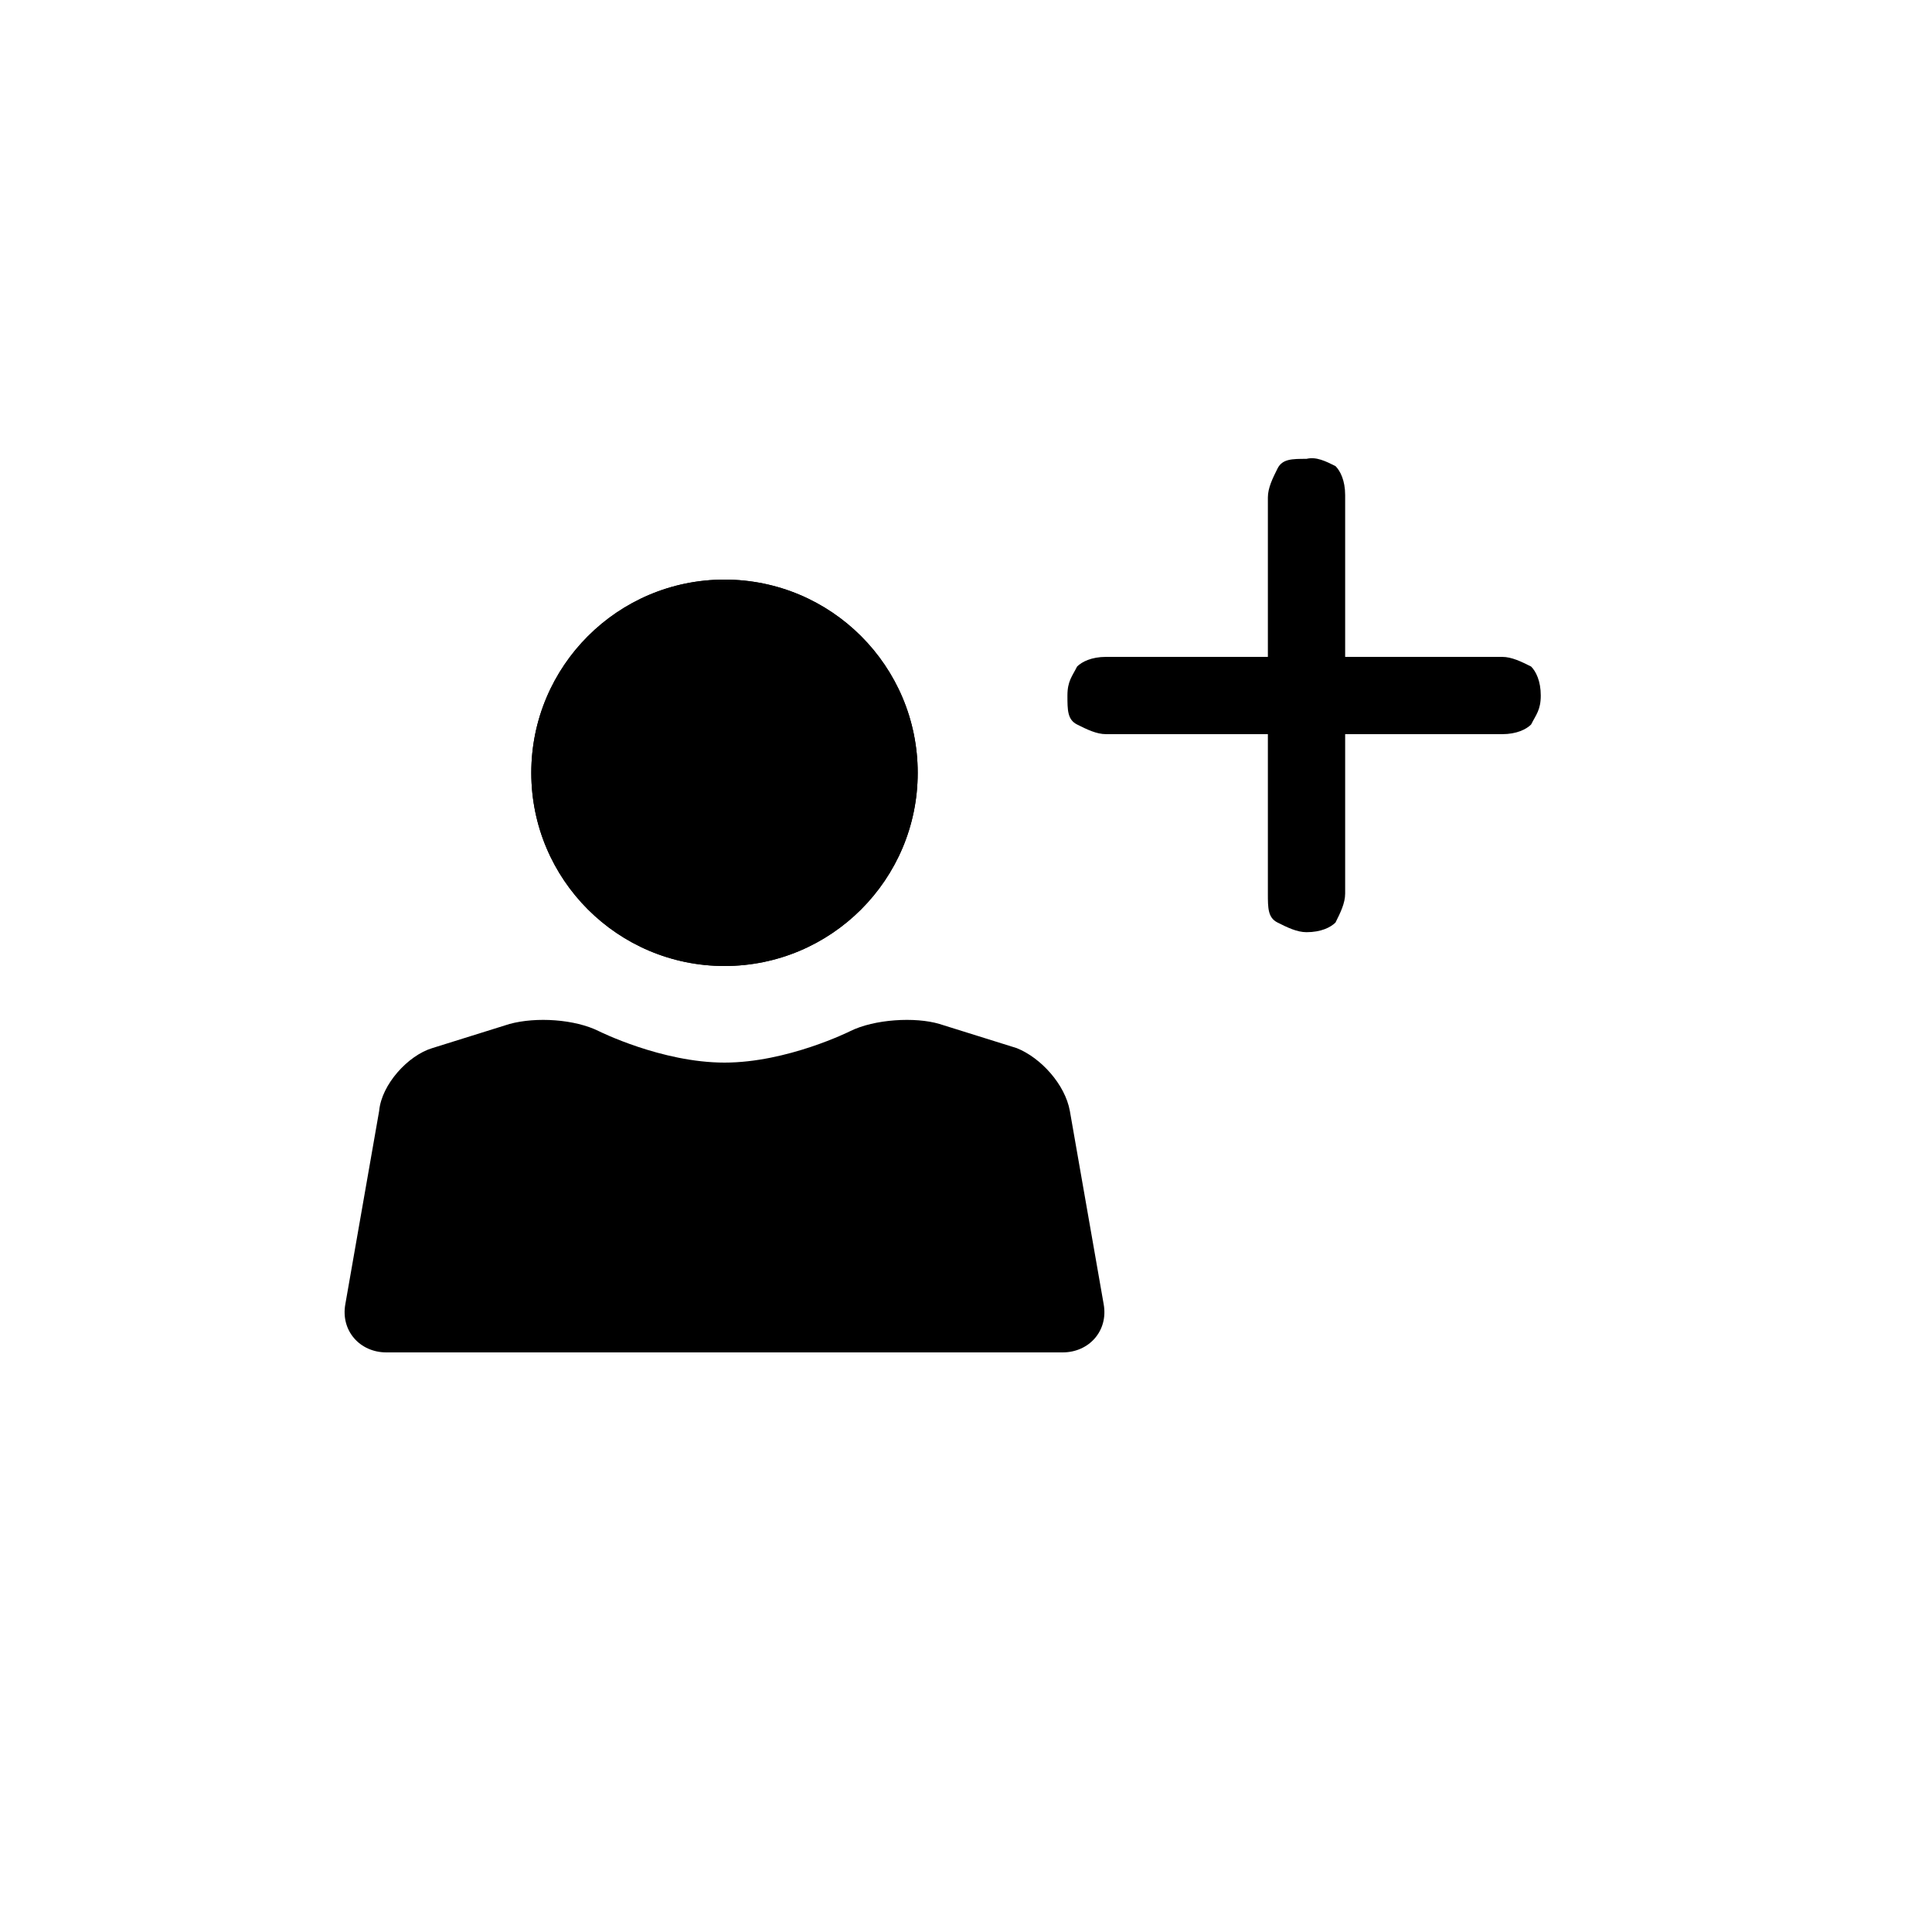
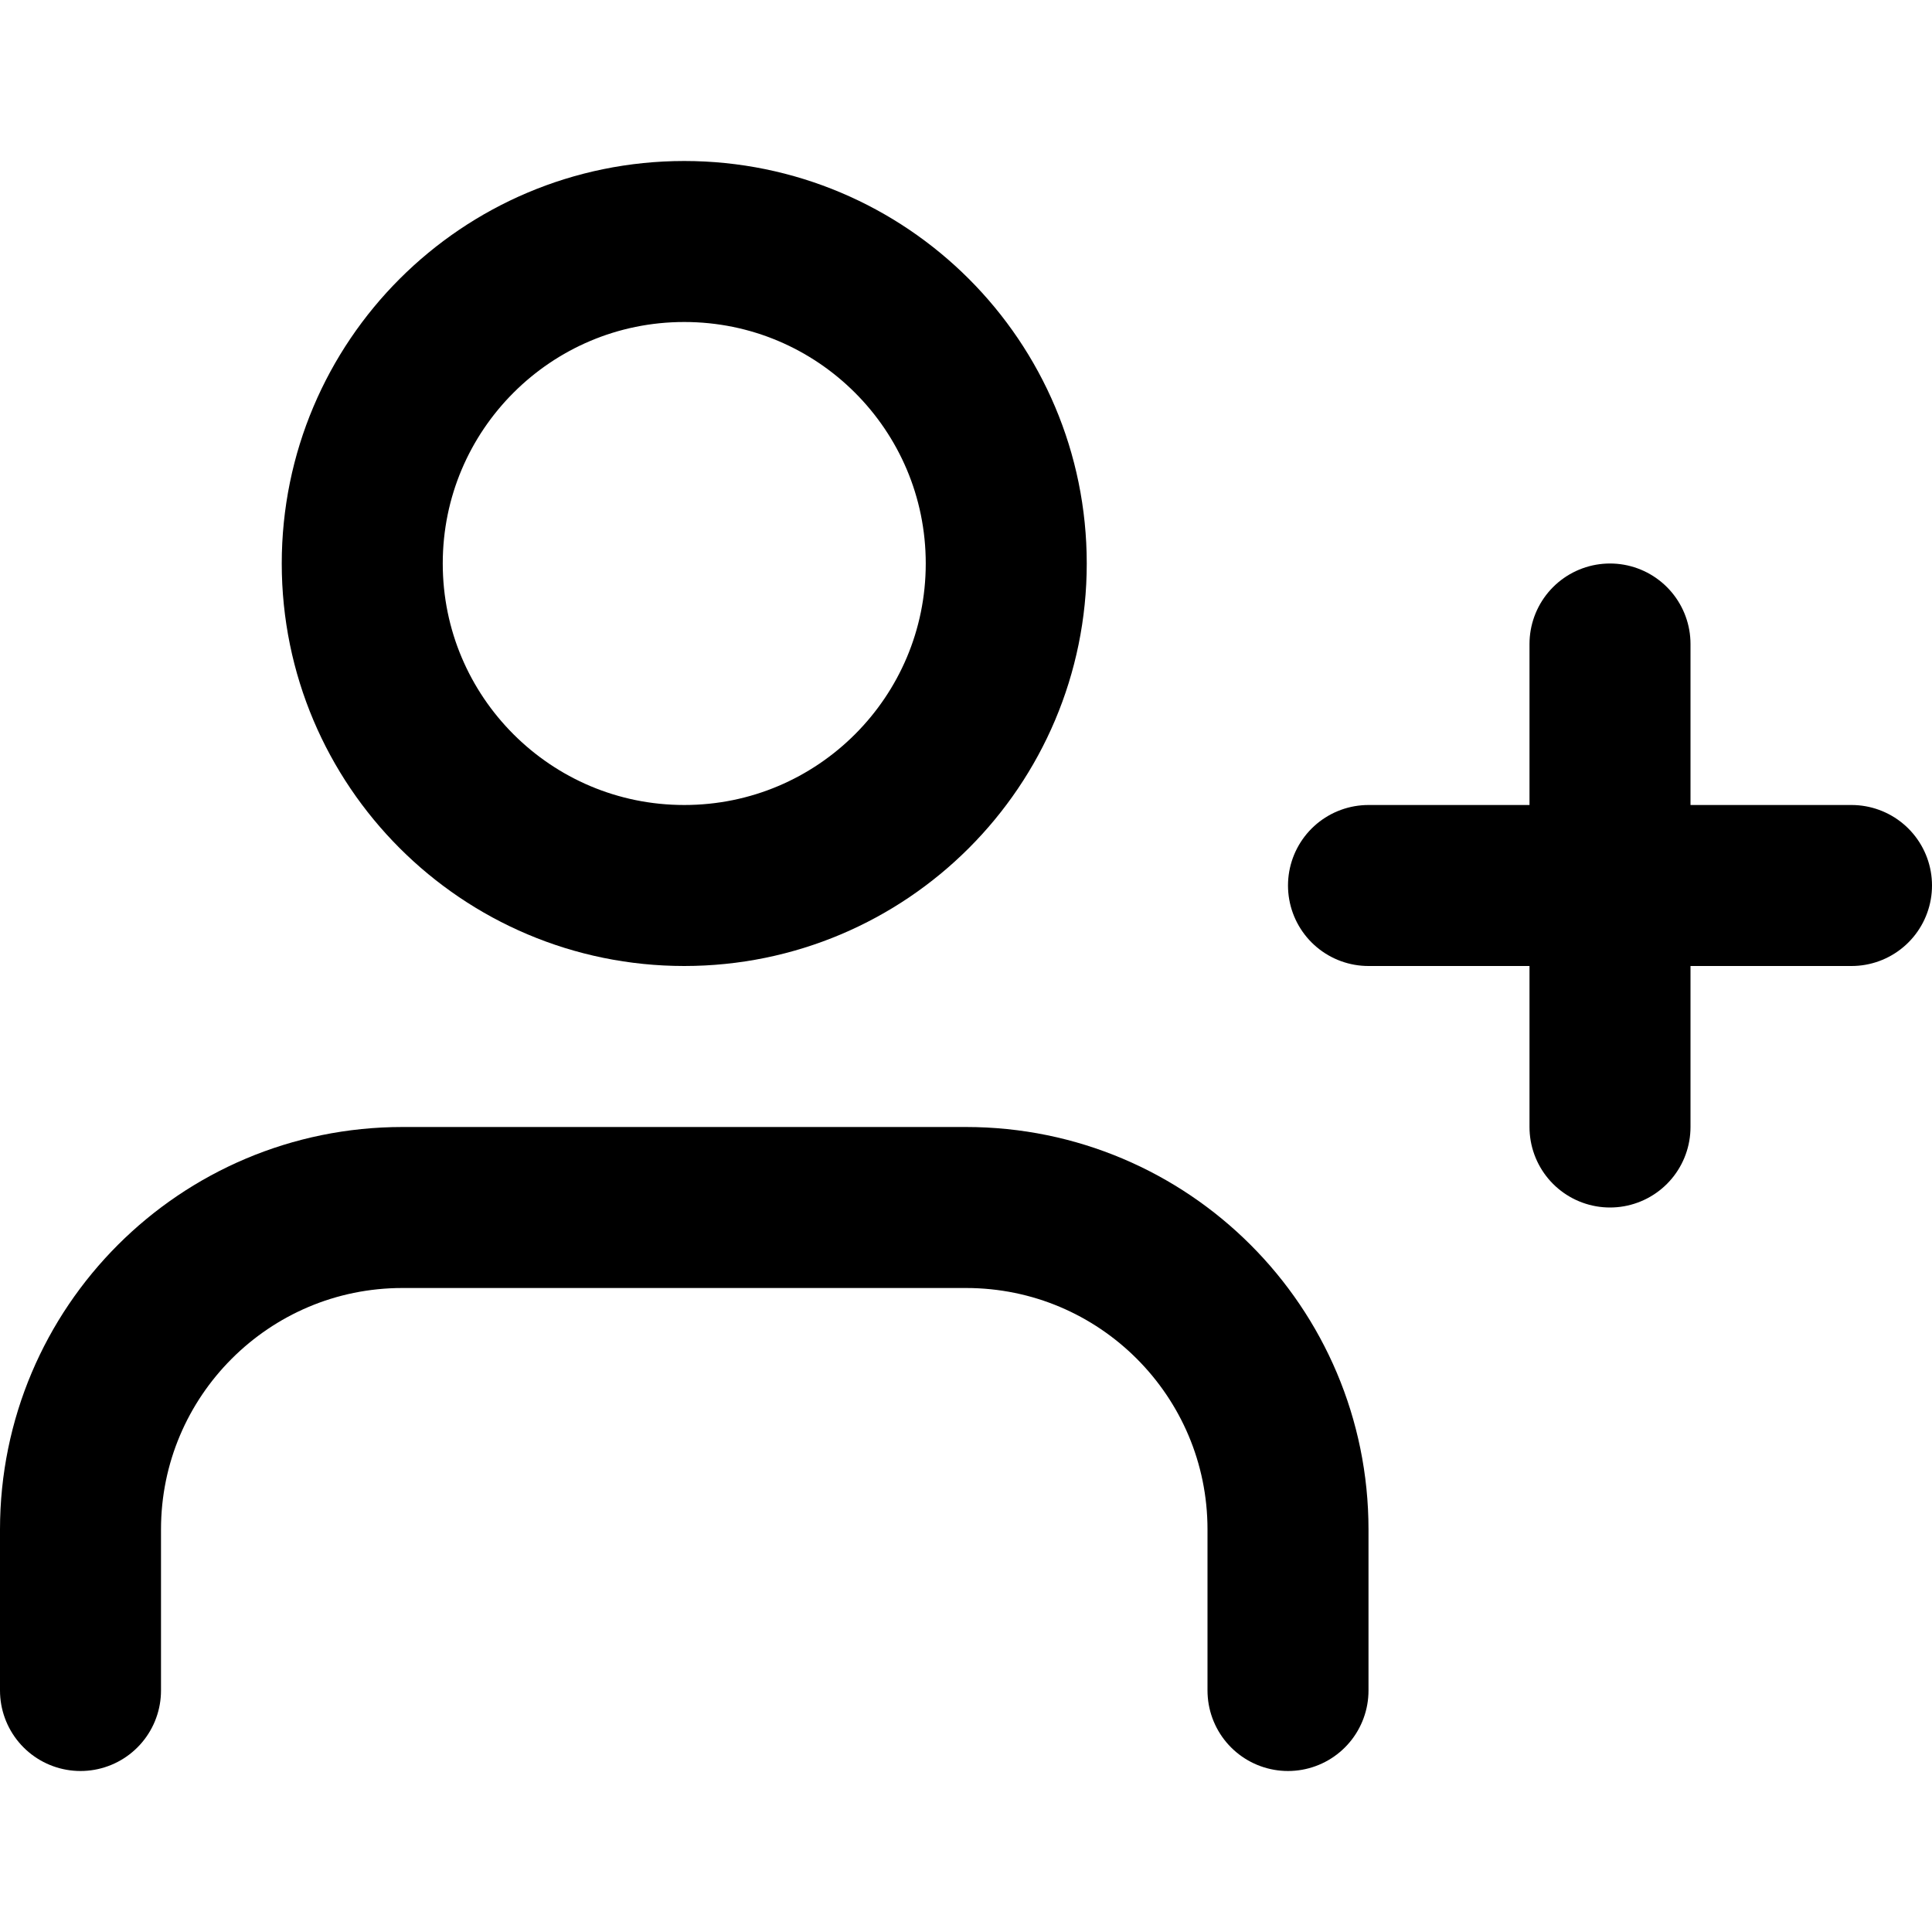
- <svg xmlns="http://www.w3.org/2000/svg" width="80" height="80" viewBox="0 0 80 80">
-   <circle cx="30" cy="32" r="8" />
-   <circle cx="30" cy="32" r="8" />
-   <path d="M44.3 46c-.2-1.1-1.2-2.2-2.2-2.6l-3.2-1c-1-.3-2.7-.2-3.7.3 0 0-2.6 1.3-5.2 1.3s-5.2-1.3-5.2-1.3c-1-.5-2.6-.6-3.7-.3l-3.2 1c-1 .3-2.1 1.5-2.2 2.6l-1.4 8c-.2 1.1.6 2 1.7 2h28c1.1 0 1.9-.9 1.7-2l-1.4-8zm.3-18.4c.2-.2.6-.4 1.2-.4h16.4c.4 0 .8.2 1.2.4.2.2.4.6.4 1.2s-.2.8-.4 1.2c-.2.2-.6.4-1.2.4H45.8c-.4 0-.8-.2-1.2-.4-.4-.2-.4-.6-.4-1.2s.2-.8.4-1.2zm10.7-8.3c.2.2.4.6.4 1.2V37c0 .4-.2.8-.4 1.2-.2.2-.6.4-1.2.4-.4 0-.8-.2-1.2-.4-.4-.2-.4-.6-.4-1.2V20.6c0-.4.2-.8.4-1.2.2-.4.6-.4 1.2-.4.4-.1.8.1 1.2.3z" />
+ <svg xmlns="http://www.w3.org/2000/svg" width="24" height="24" viewBox="0 0 24 24" fill="none" stroke="currentColor" stroke-width="2" stroke-linecap="round" stroke-linejoin="round" class="feather feather-user-plus">
+   <path d="M16 21v-2a4 4 0 0 0-4-4H5a4 4 0 0 0-4 4v2" />
+   <circle cx="8.5" cy="7" r="4" />
+   <line x1="20" y1="8" x2="20" y2="14" />
+   <line x1="23" y1="11" x2="17" y2="11" />
</svg>
